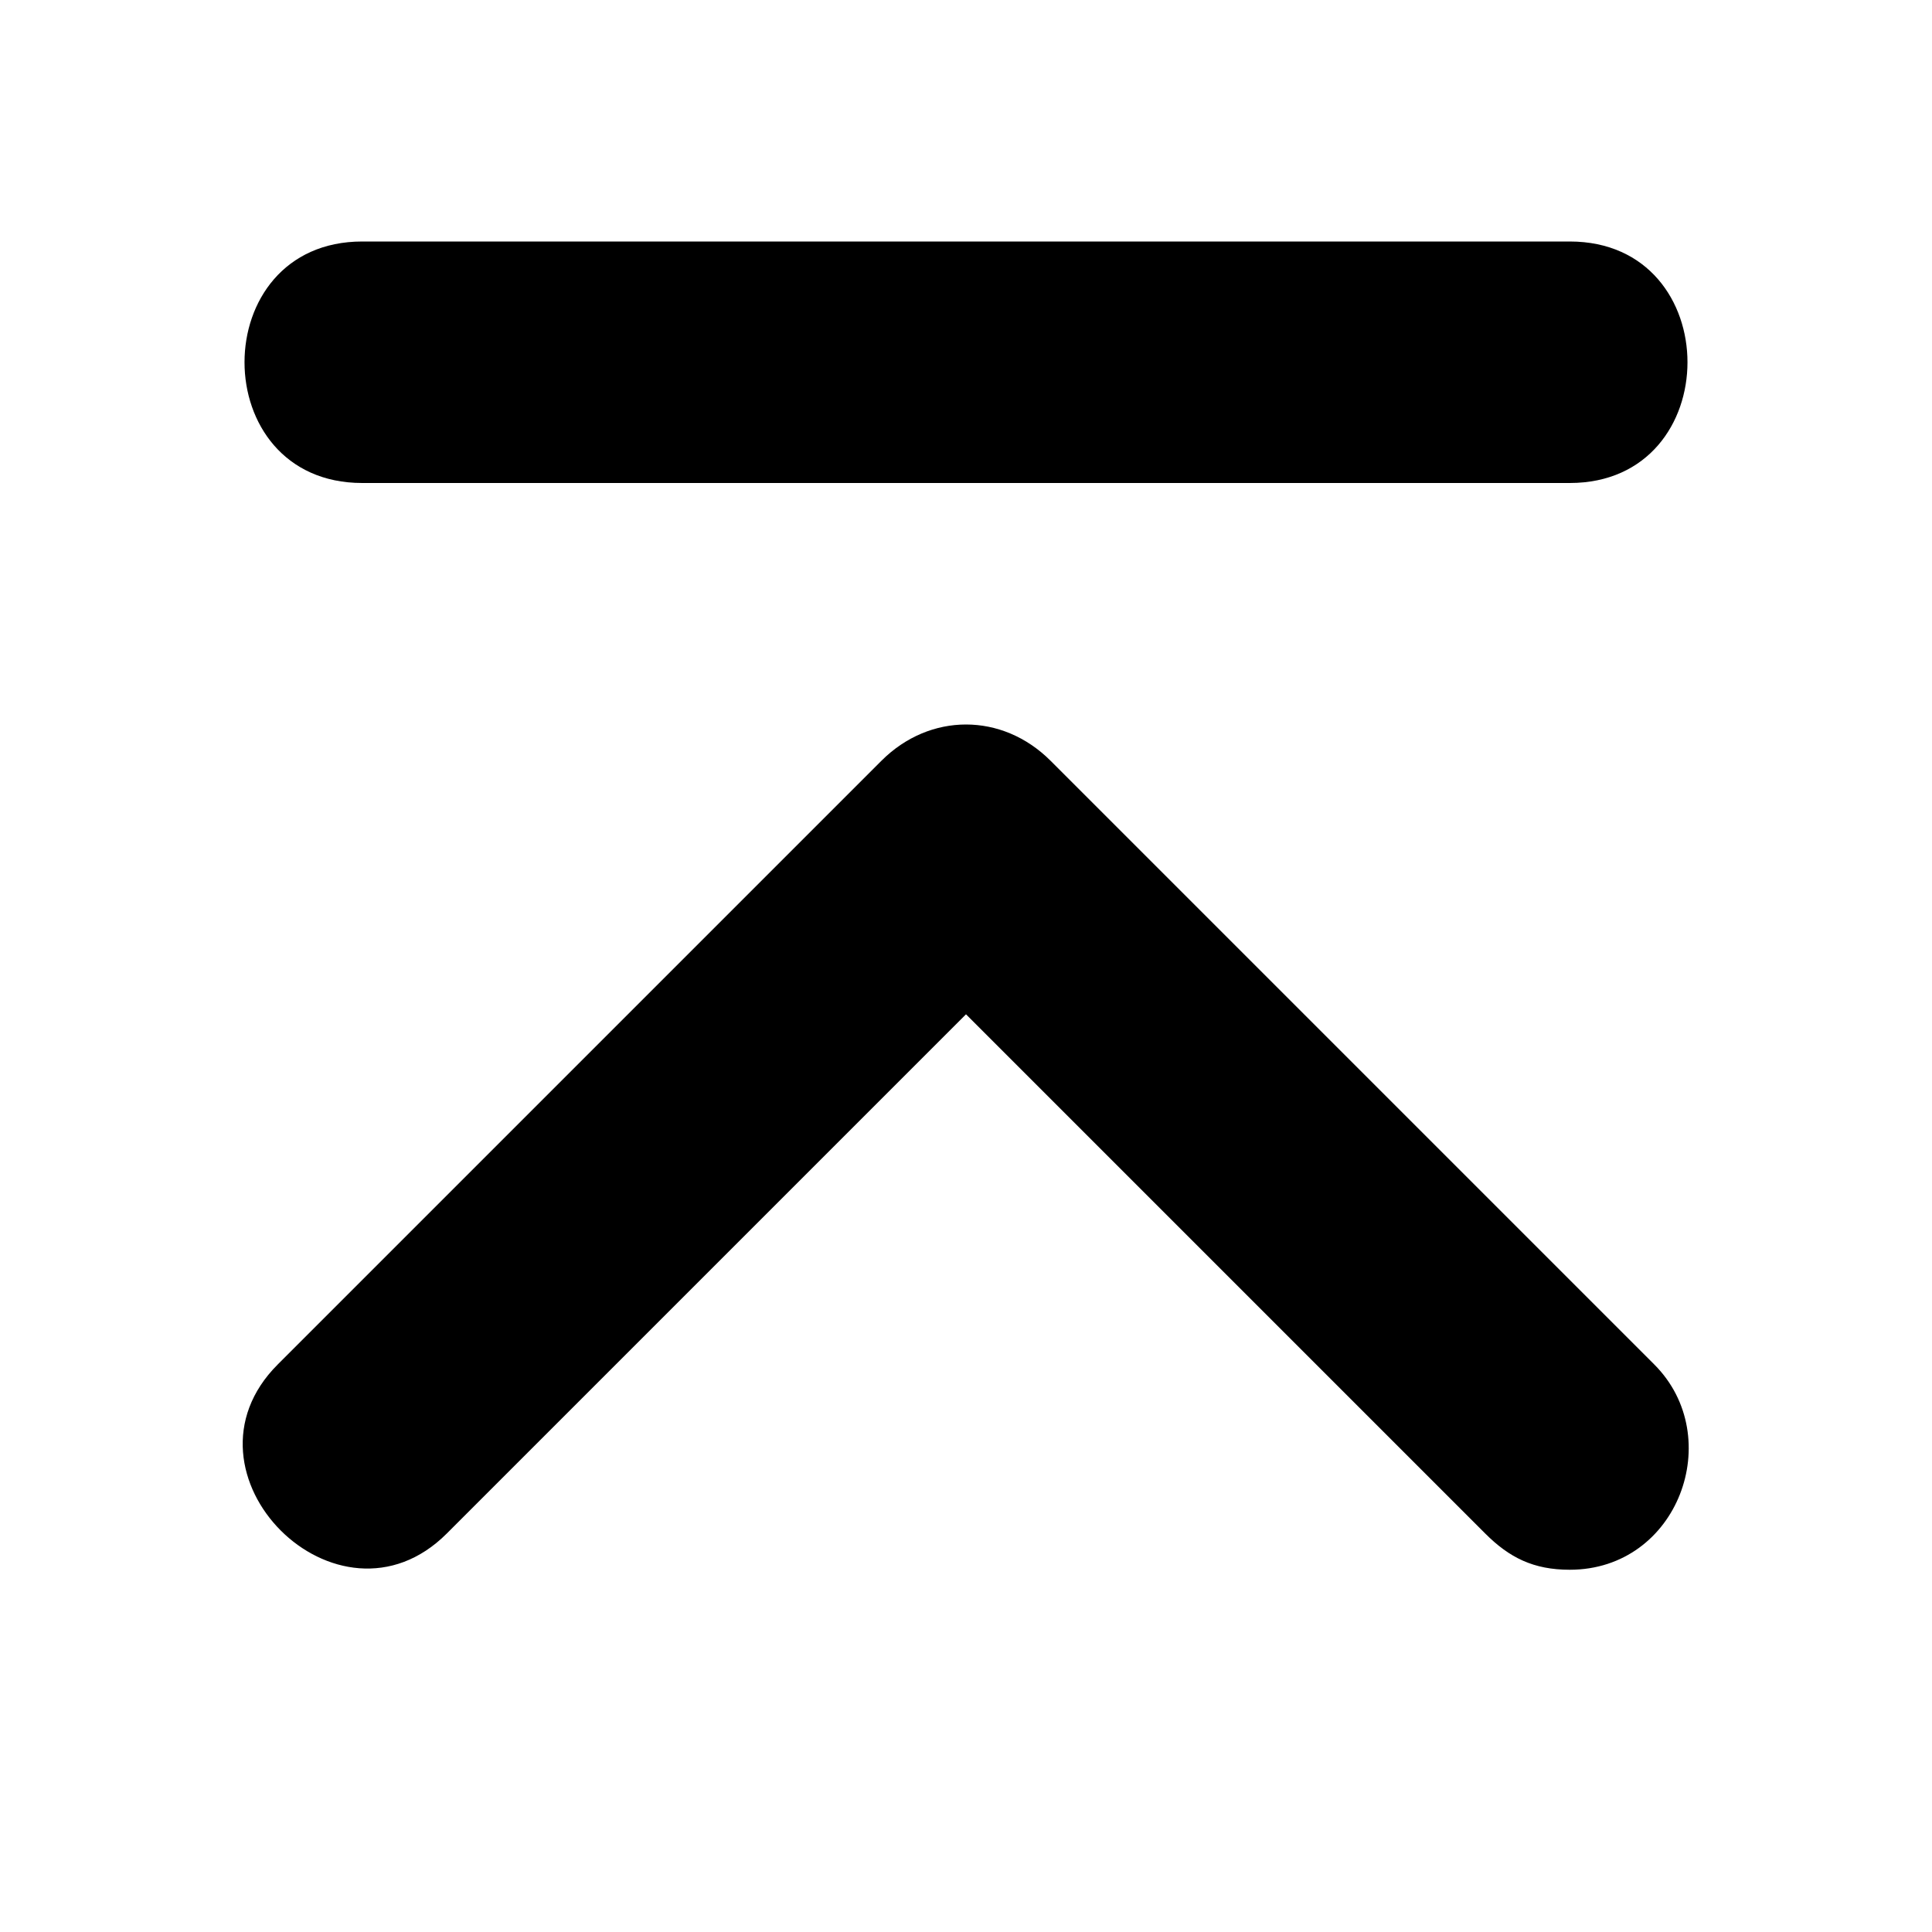
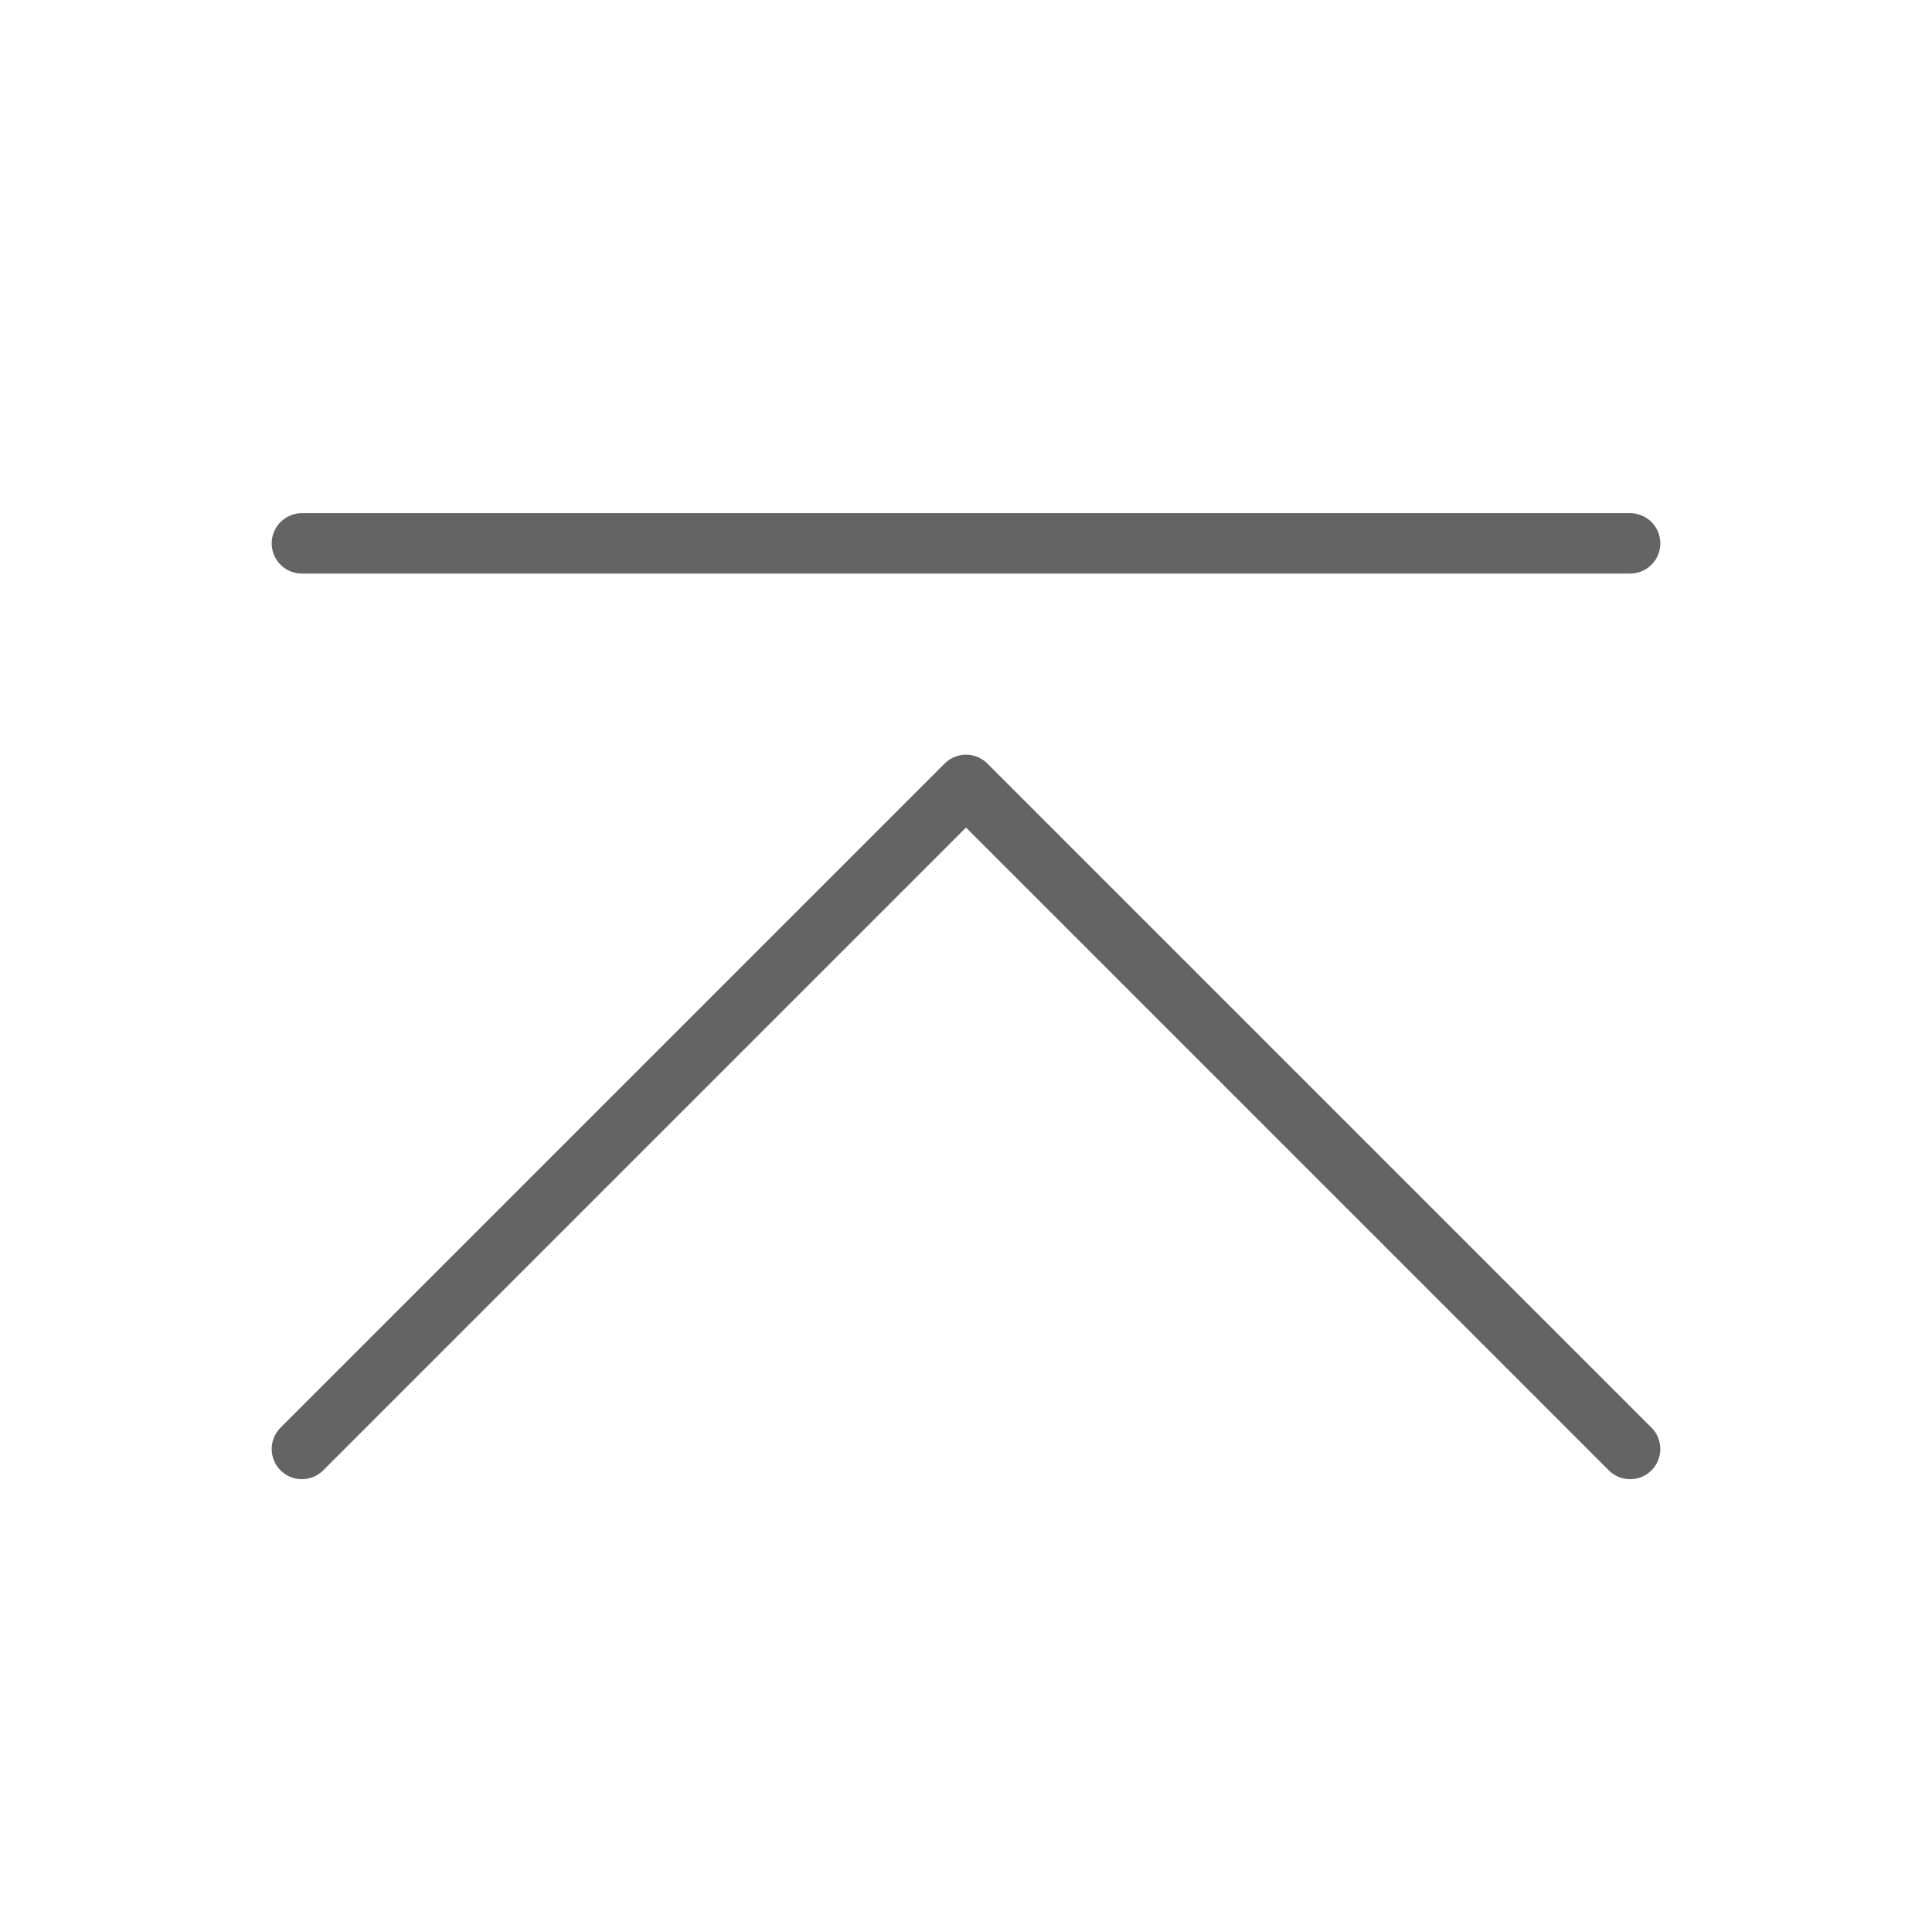
- <svg xmlns="http://www.w3.org/2000/svg" width="16" height="16">
-   <path d="M13 13c-.3 0-.5-.1-.7-.3L8 8.4l-4.3 4.3c-.9.9-2.3-.5-1.4-1.4l5-5c.4-.4 1-.4 1.4 0l5 5c.6.6.2 1.7-.7 1.7zm0-11H3C1.7 2 1.7 4 3 4h10c1.3 0 1.3-2 0-2z" />
+ <svg xmlns="http://www.w3.org/2000/svg" width="32" height="32" viewBox="0 0 32 32" fill="none">
+   <path d="M5 9L27 9" stroke="#646464" stroke-miterlimit="10" stroke-linecap="round" />
+   <path d="M5 24L16 13L27 24" stroke="#646464" stroke-linecap="round" stroke-linejoin="round" />
</svg>
